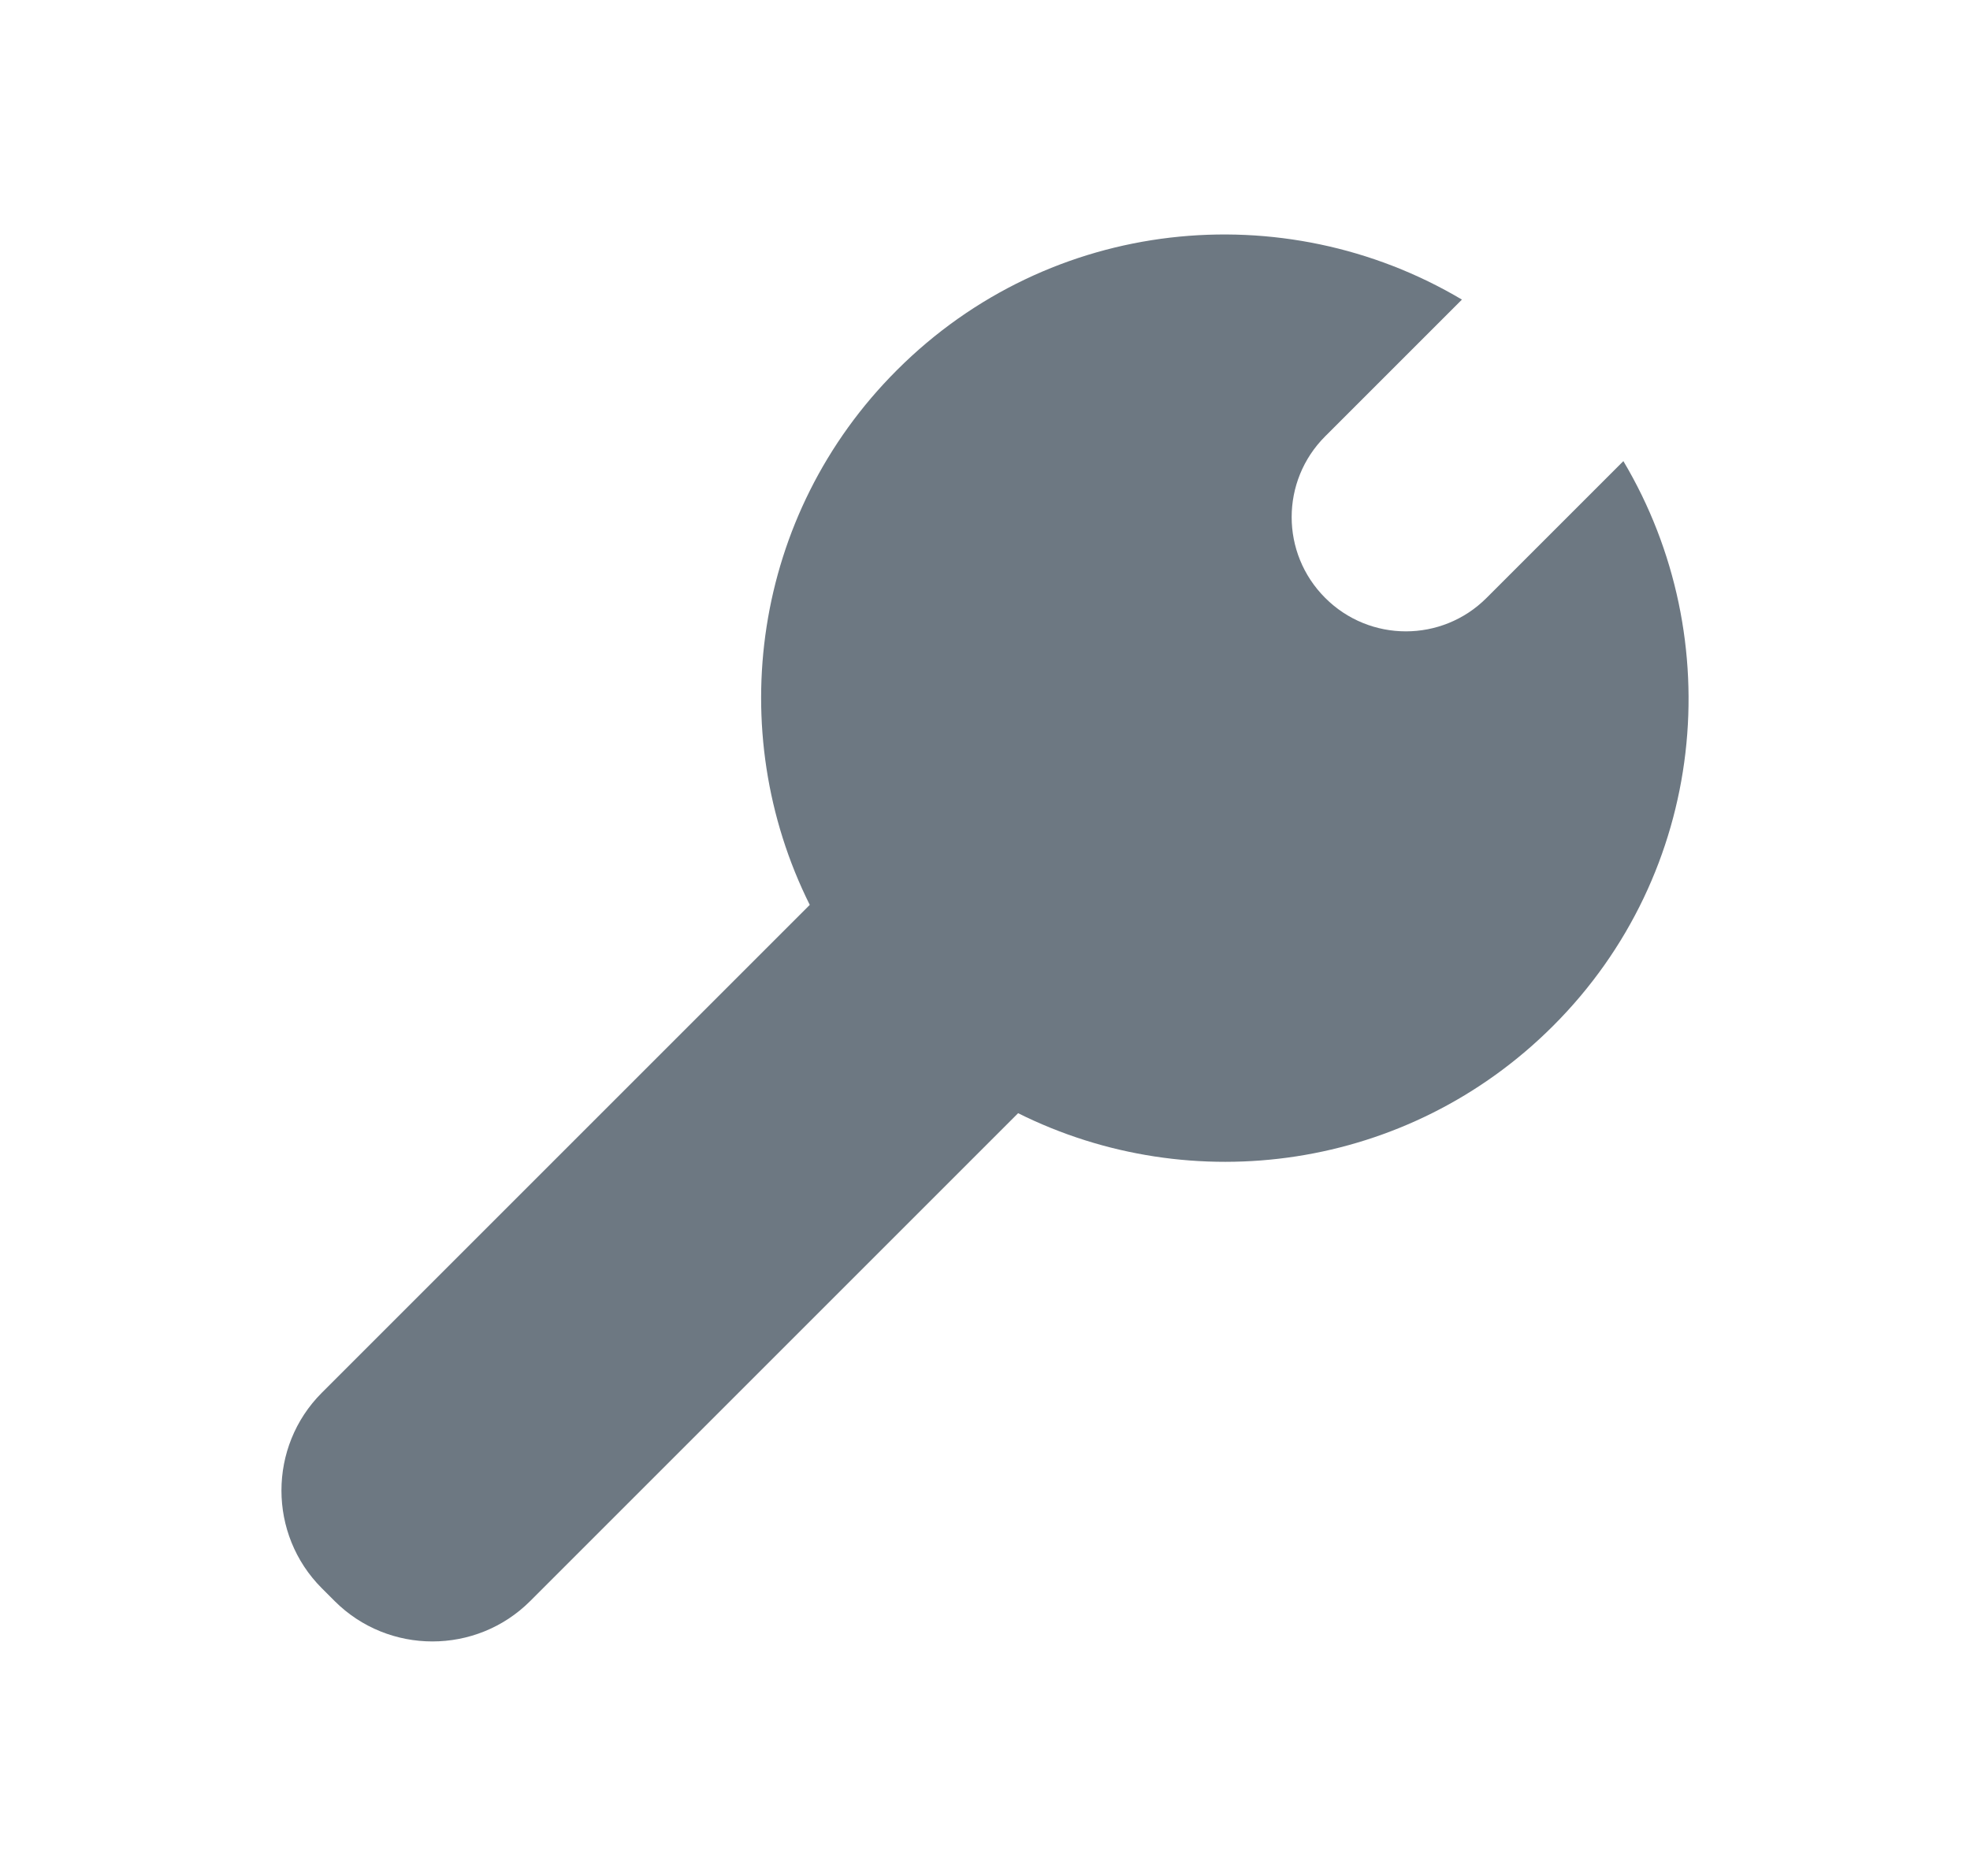
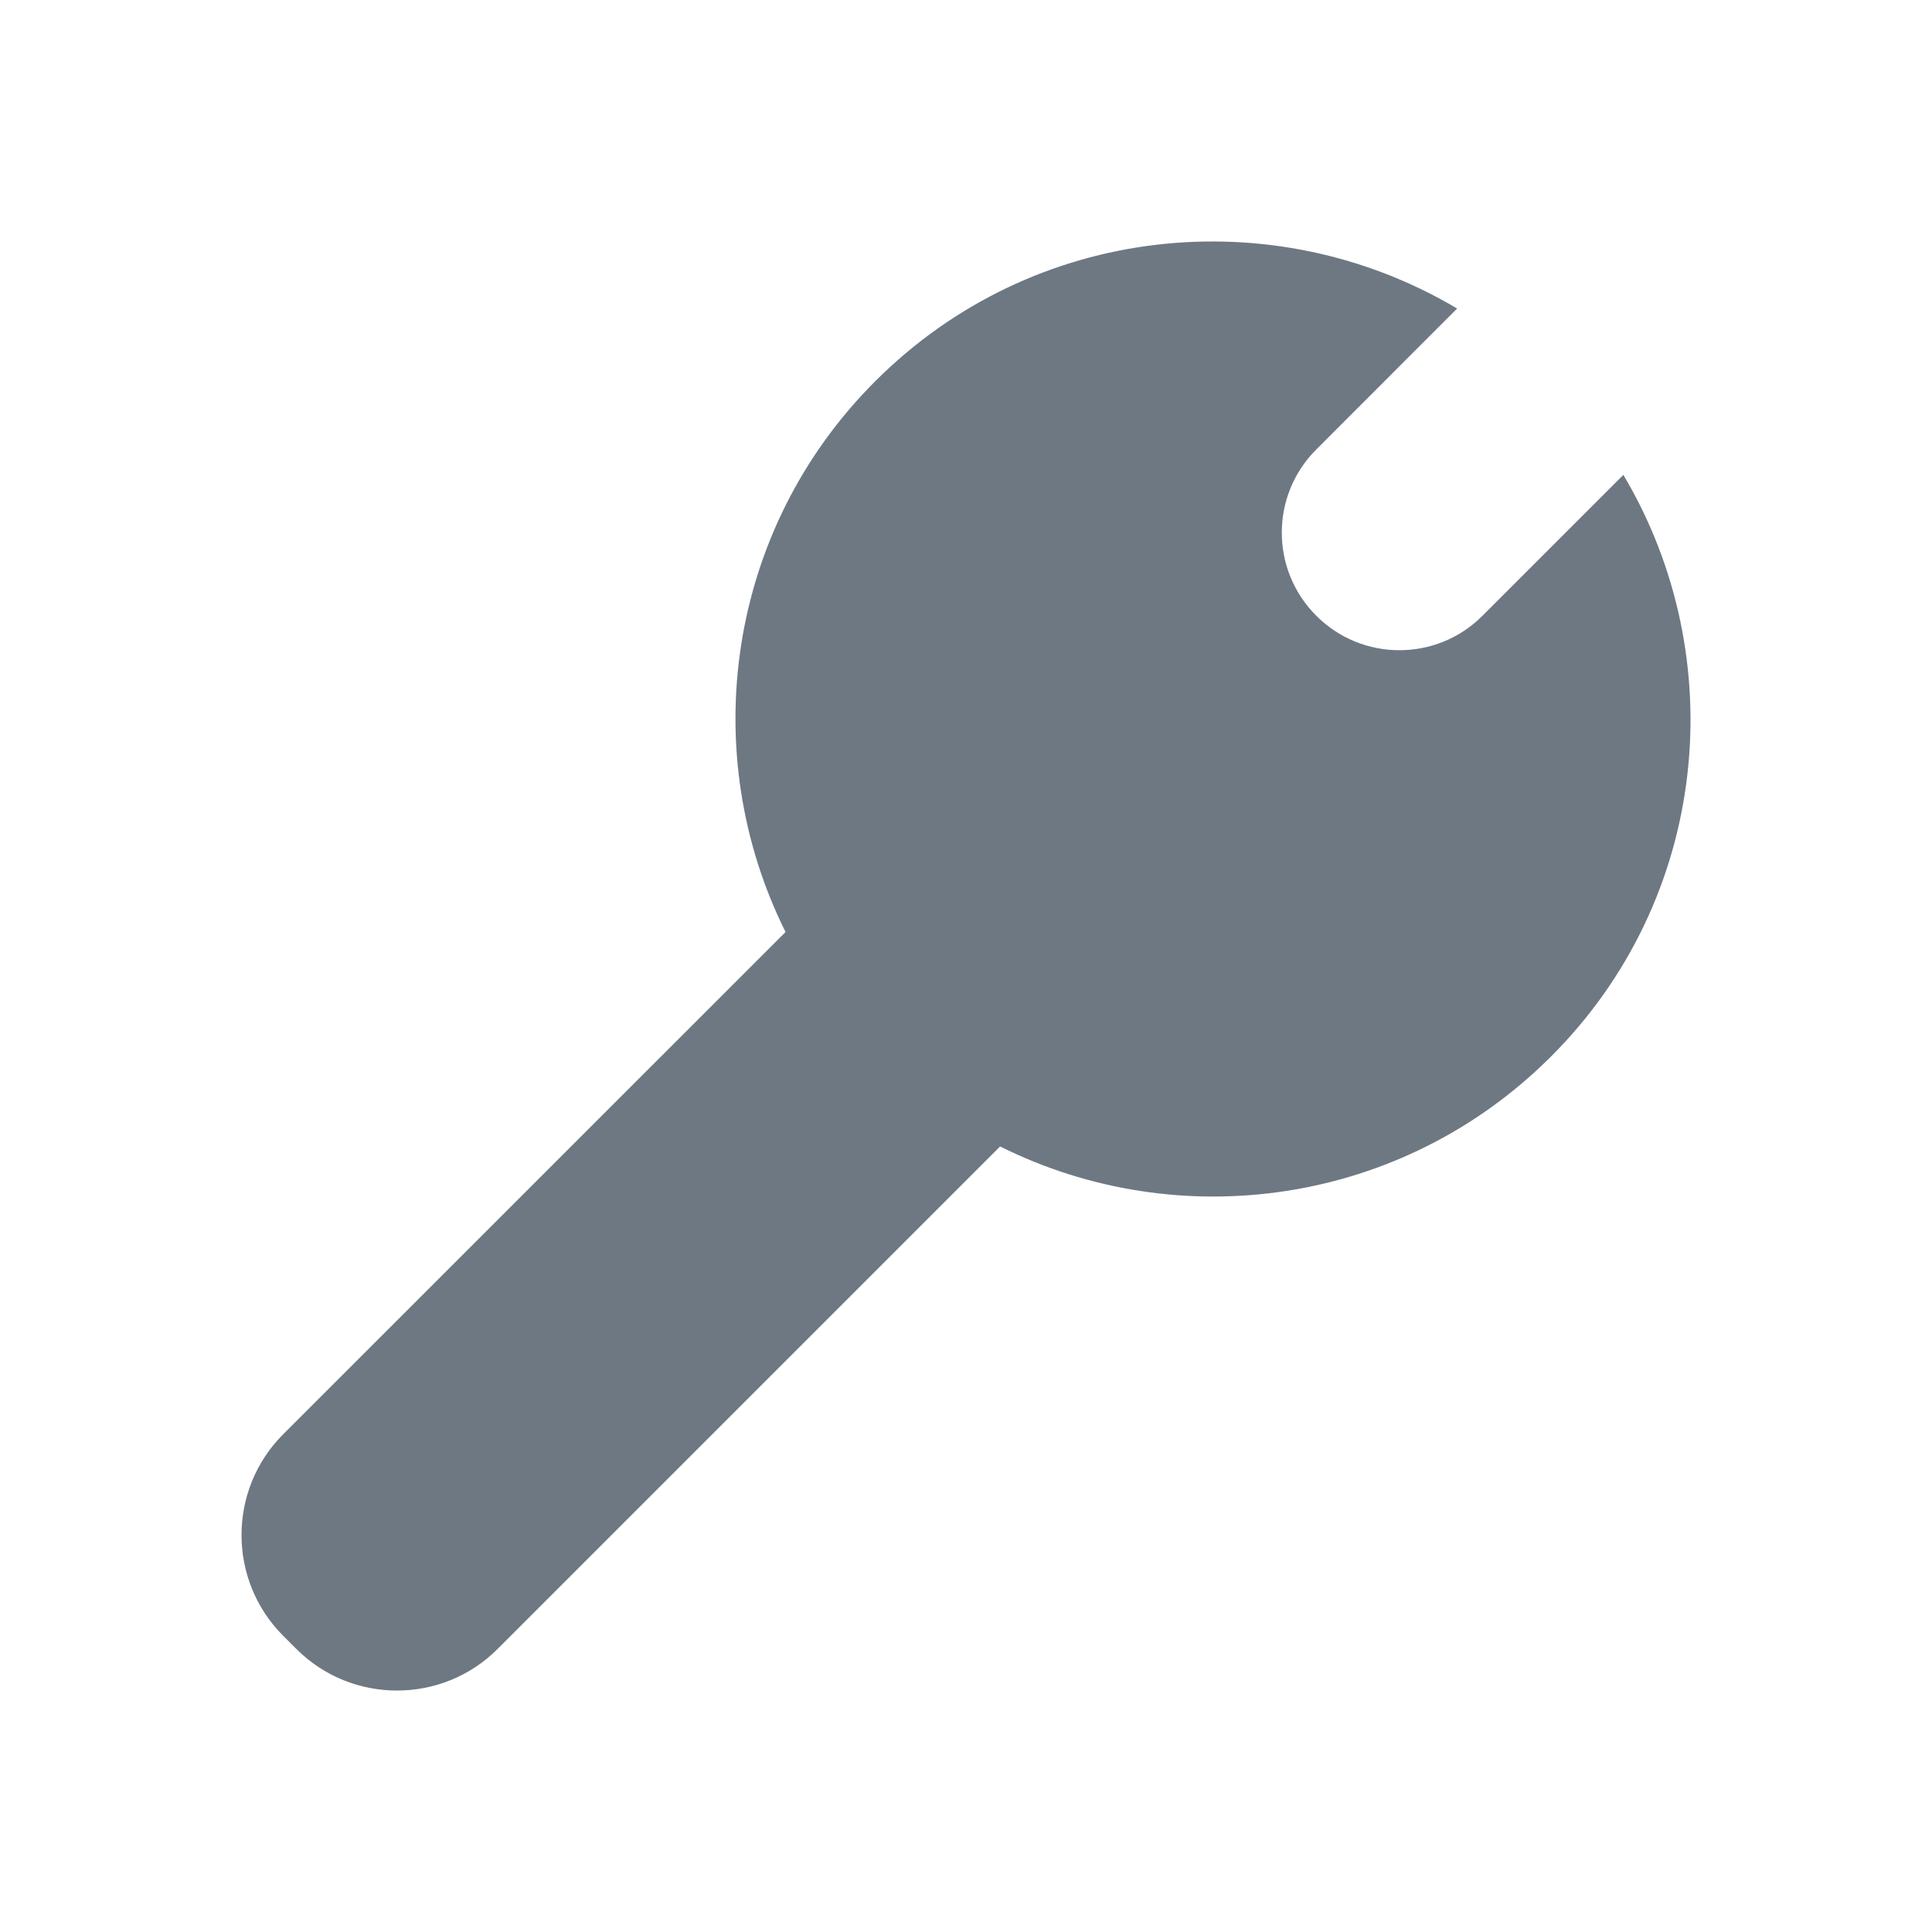
- <svg xmlns="http://www.w3.org/2000/svg" width="21" height="20" viewBox="0 0 21 20" fill="none">
-   <path fill-rule="evenodd" clip-rule="evenodd" d="M15.847 6.374L17.305 4.916C18.434 6.814 18.19 9.306 16.555 10.938C15.01 12.482 12.703 12.791 10.853 11.868L5.651 17.07C5.077 17.643 4.142 17.643 3.568 17.07L3.43 16.932C2.857 16.358 2.857 15.423 3.43 14.849L8.632 9.647C7.709 7.797 8.018 5.486 9.562 3.945C11.197 2.31 13.685 2.066 15.584 3.194L14.126 4.652C13.65 5.128 13.65 5.898 14.126 6.374C14.601 6.85 15.372 6.85 15.847 6.374Z" fill="#6D7882" />
+ <svg xmlns="http://www.w3.org/2000/svg" width="20" height="20" viewBox="0 0 20 20" fill="none">
+   <path d="M15.347 6.374L16.805 4.916C17.934 6.815 17.69 9.307 16.055 10.938C14.51 12.482 12.203 12.791 10.353 11.868L5.151 17.07C4.577 17.644 3.642 17.644 3.068 17.07L2.93 16.932C2.357 16.358 2.357 15.423 2.93 14.849L8.132 9.648C7.209 7.797 7.518 5.486 9.062 3.945C10.697 2.31 13.185 2.066 15.084 3.194L13.626 4.653C13.15 5.128 13.15 5.899 13.626 6.374C14.101 6.85 14.872 6.85 15.347 6.374Z" fill="#6D7882" />
</svg>
